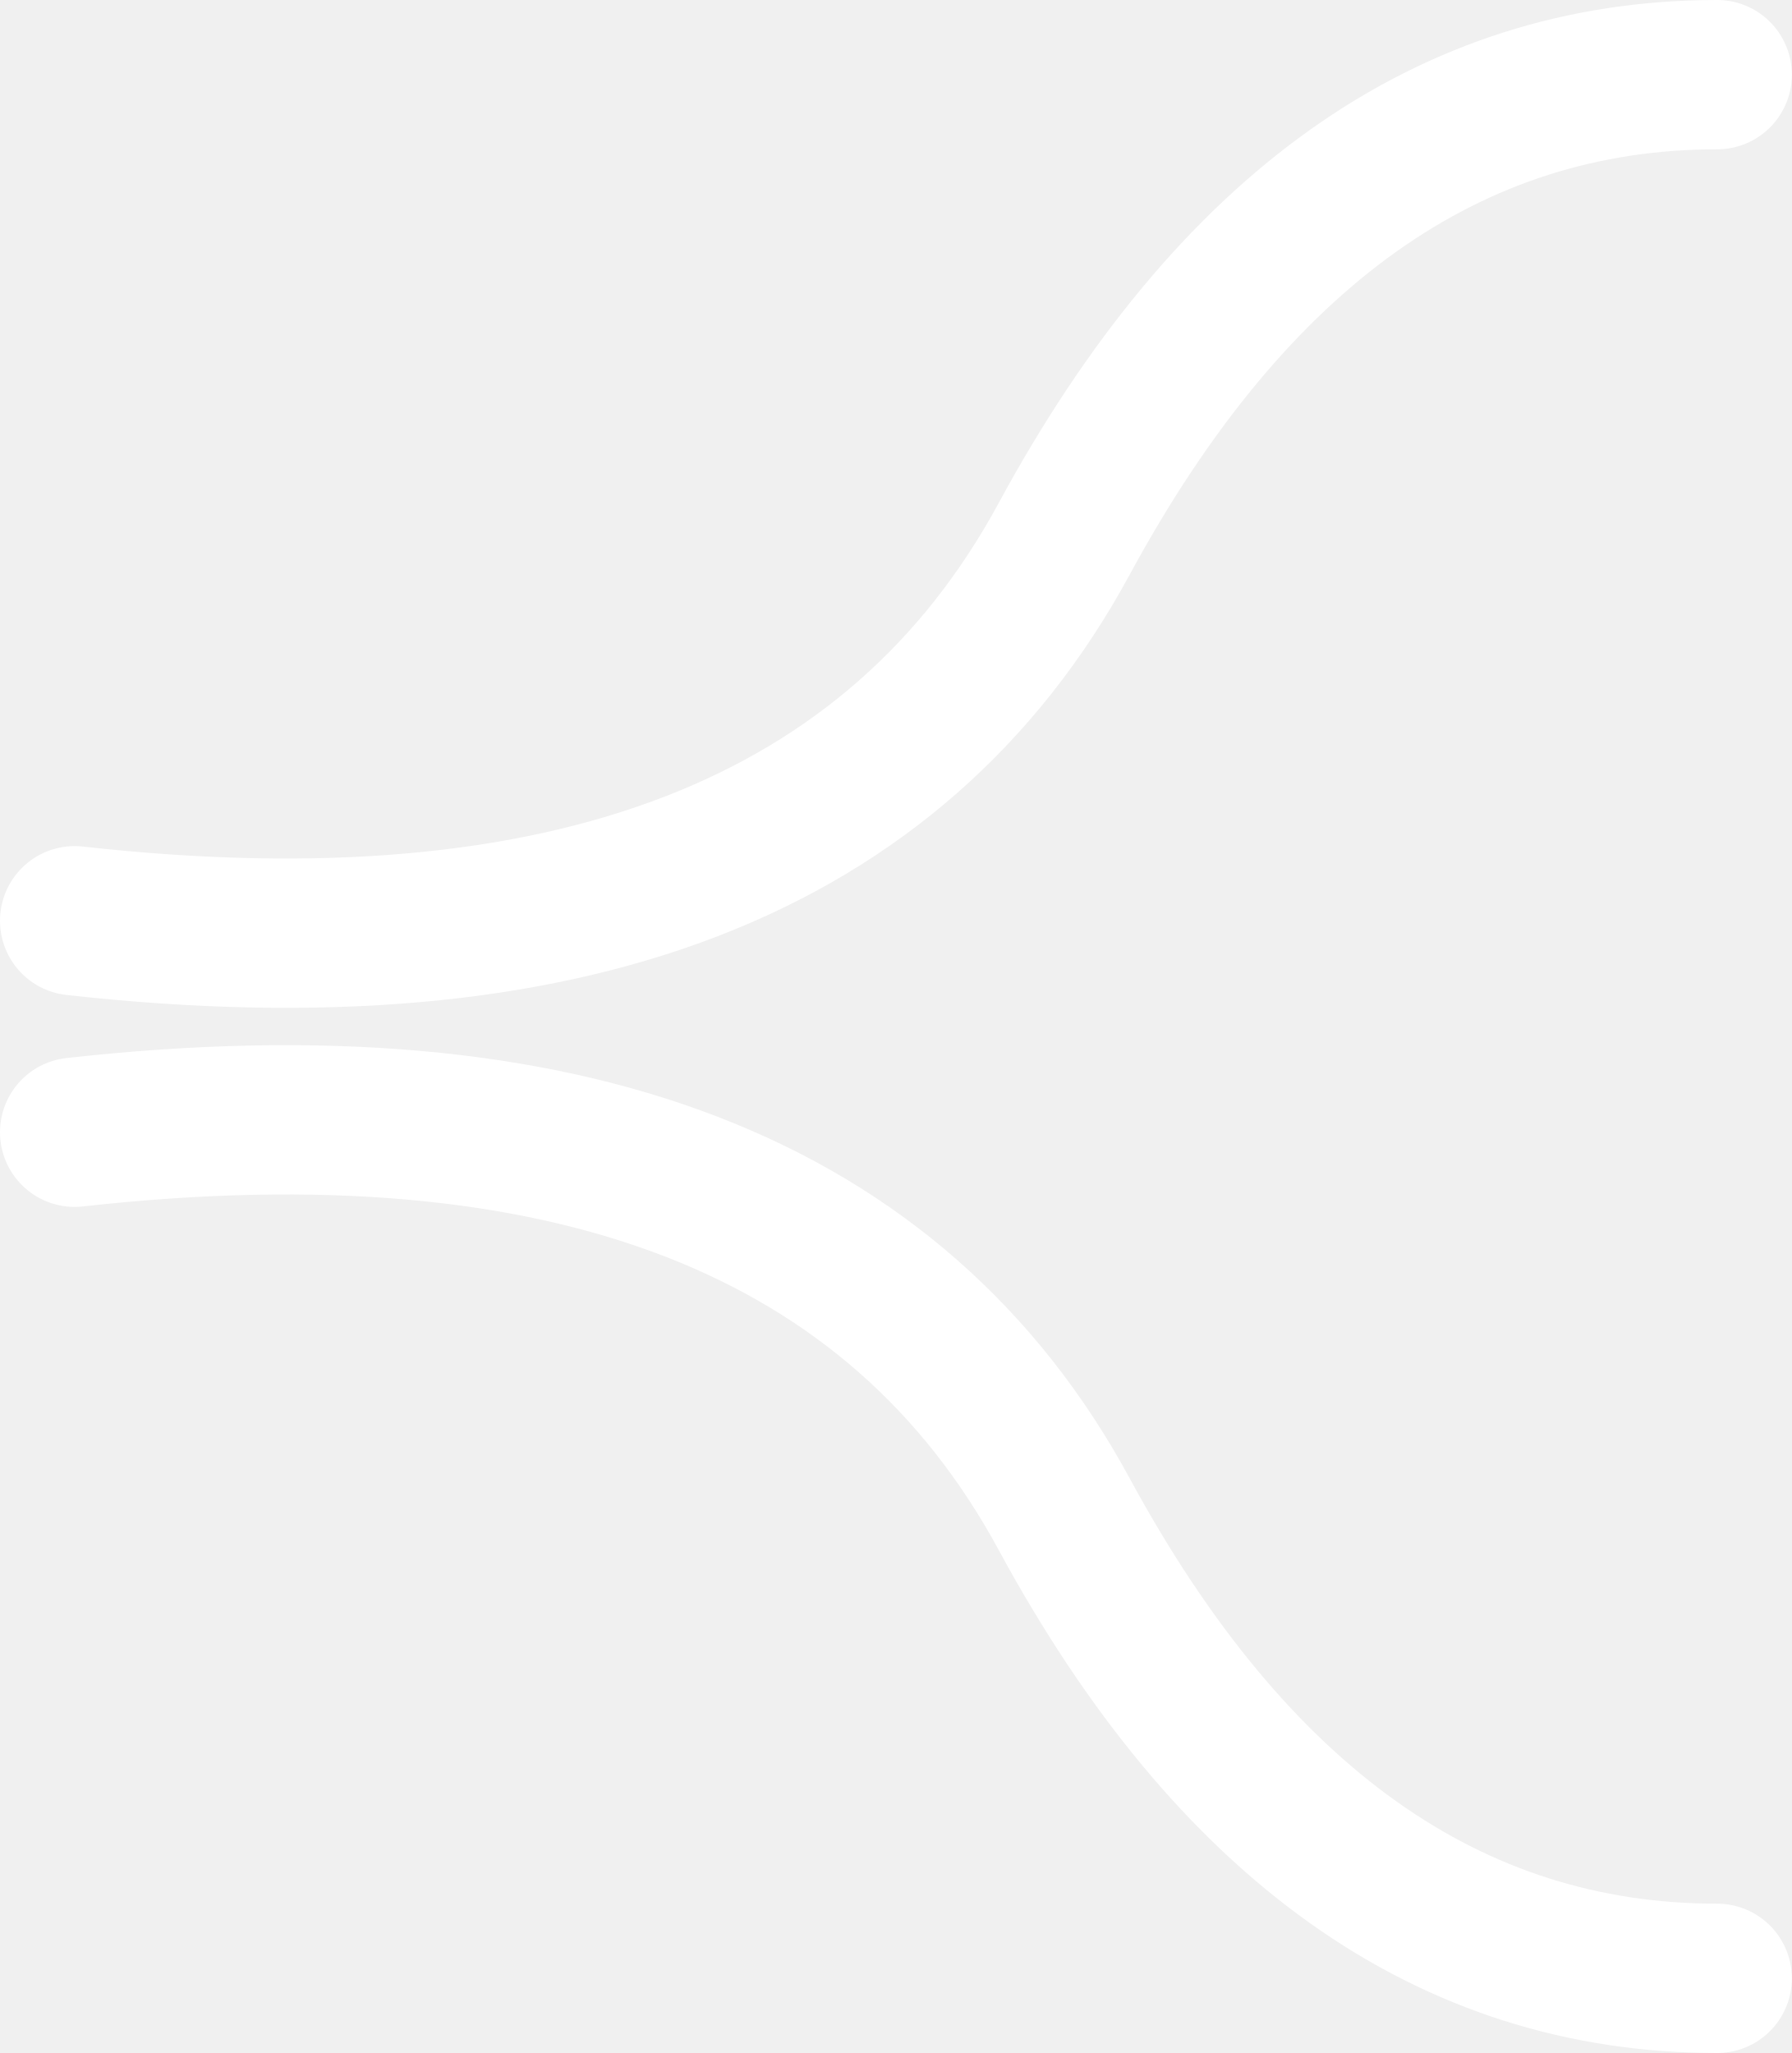
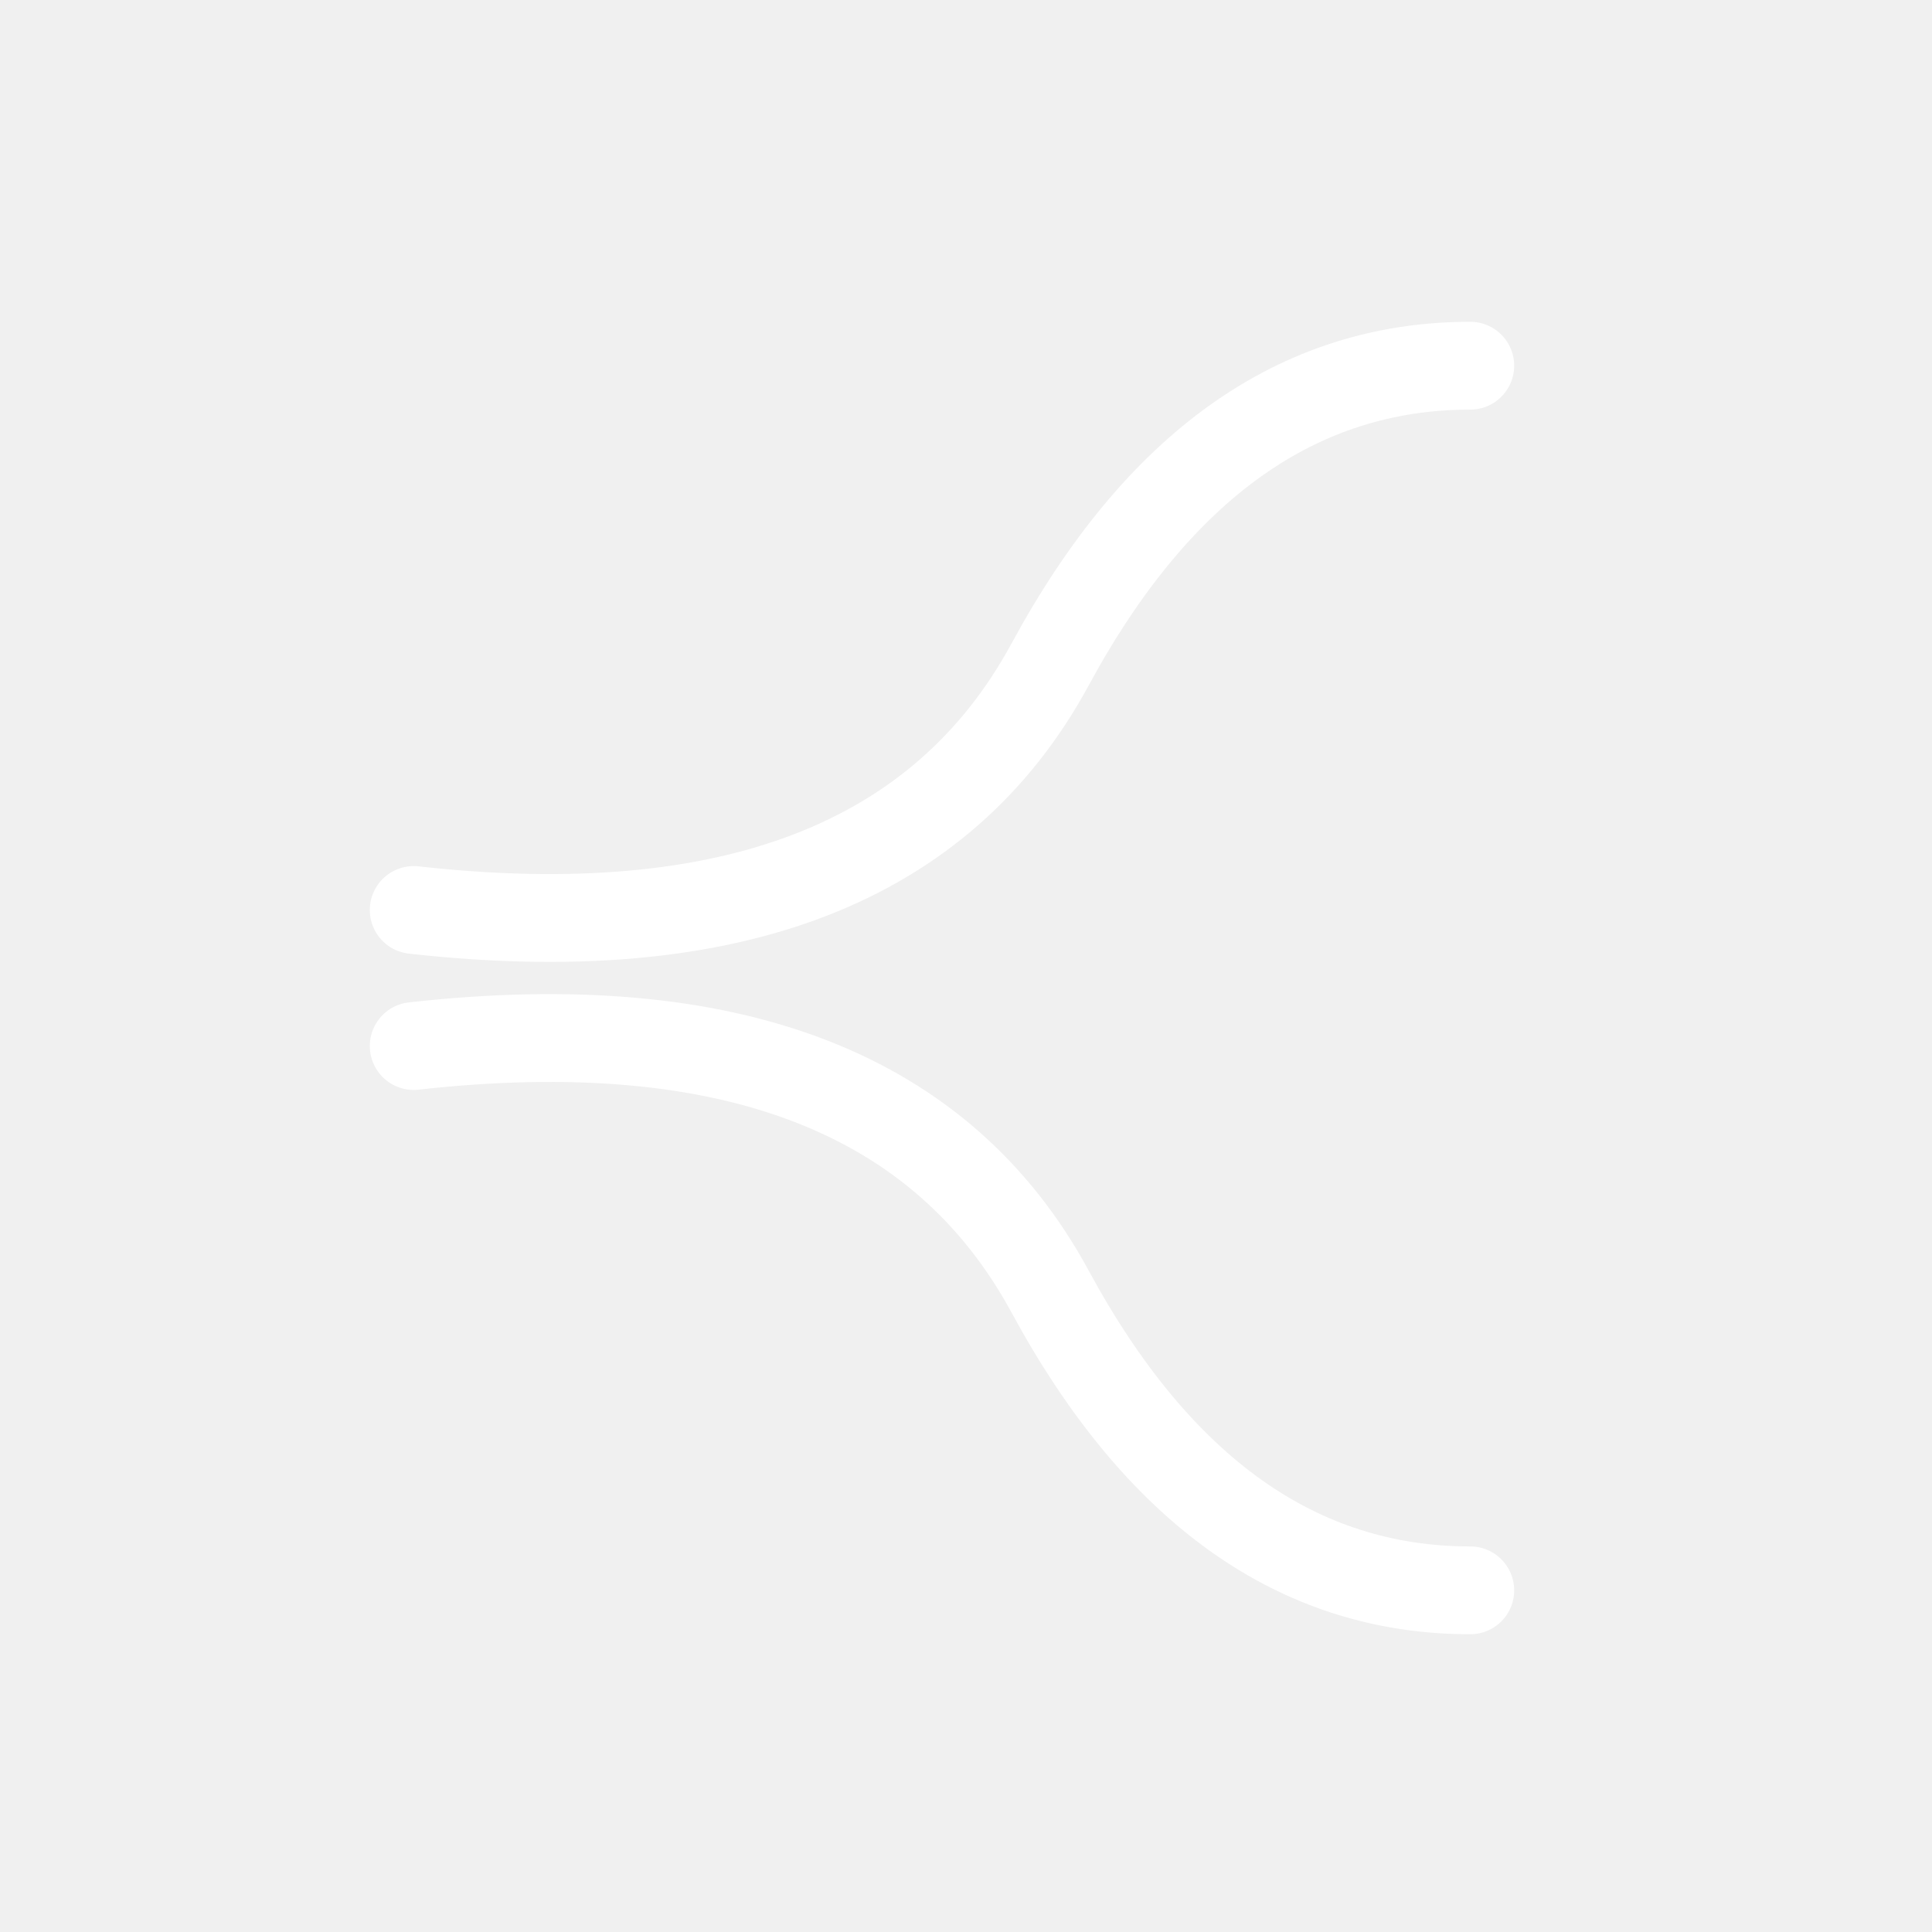
- <svg xmlns="http://www.w3.org/2000/svg" width="48px" height="55px" viewBox="0 0 48 55" version="1.1">
-   <g id="Page-1" stroke="none" stroke-width="1" fill="none" fill-rule="evenodd">
-     <g id="Split" transform="translate(-7, -5)" fill-rule="nonzero">
-       <rect id="矩形" x="0" y="0" width="64" height="64" />
-       <path d="M9,35.333 C22.178,33.861 31.013,37.271 35.506,45.562 C39.999,53.854 45.83,58 53,58" id="路径-11" stroke="#FFFFFF" stroke-width="4" stroke-linecap="round" />
-       <path d="M9,7.333 C22.178,5.861 31.013,9.271 35.506,17.562 C39.999,25.854 45.83,30 53,30" id="路径-11" stroke="#FFFFFF" stroke-width="4" stroke-linecap="round" transform="translate(31, 18.5) scale(1, -1) translate(-31, -18.5) " />
+ <svg xmlns="http://www.w3.org/2000/svg" width="88px" height="88px" viewBox="0 0 88 88" version="1.1">
+   <g id="Useful" stroke="none" stroke-width="1" fill="none" fill-rule="evenodd">
+     <g id="Split" transform="translate(9, 9)" fill-rule="nonzero">
+       <rect id="矩形" x="0" y="0" width="70" height="70" />
+       <path d="M9.844,38.645 C24.257,37.035 33.92,40.765 38.834,49.834 C43.749,58.903 50.127,63.438 57.969,63.438" id="路径-11" stroke="#FFFFFF" stroke-width="4" stroke-linecap="round" />
+       <path d="M9.844,8.02 C24.257,6.41 33.92,10.14 38.834,19.209 C43.749,28.278 50.127,32.812 57.969,32.812" id="路径-11" stroke="#FFFFFF" stroke-width="4" stroke-linecap="round" transform="translate(33.90625, 20.23438) scale(1, -1) translate(-33.90625, -20.23438) " />
    </g>
  </g>
</svg>
